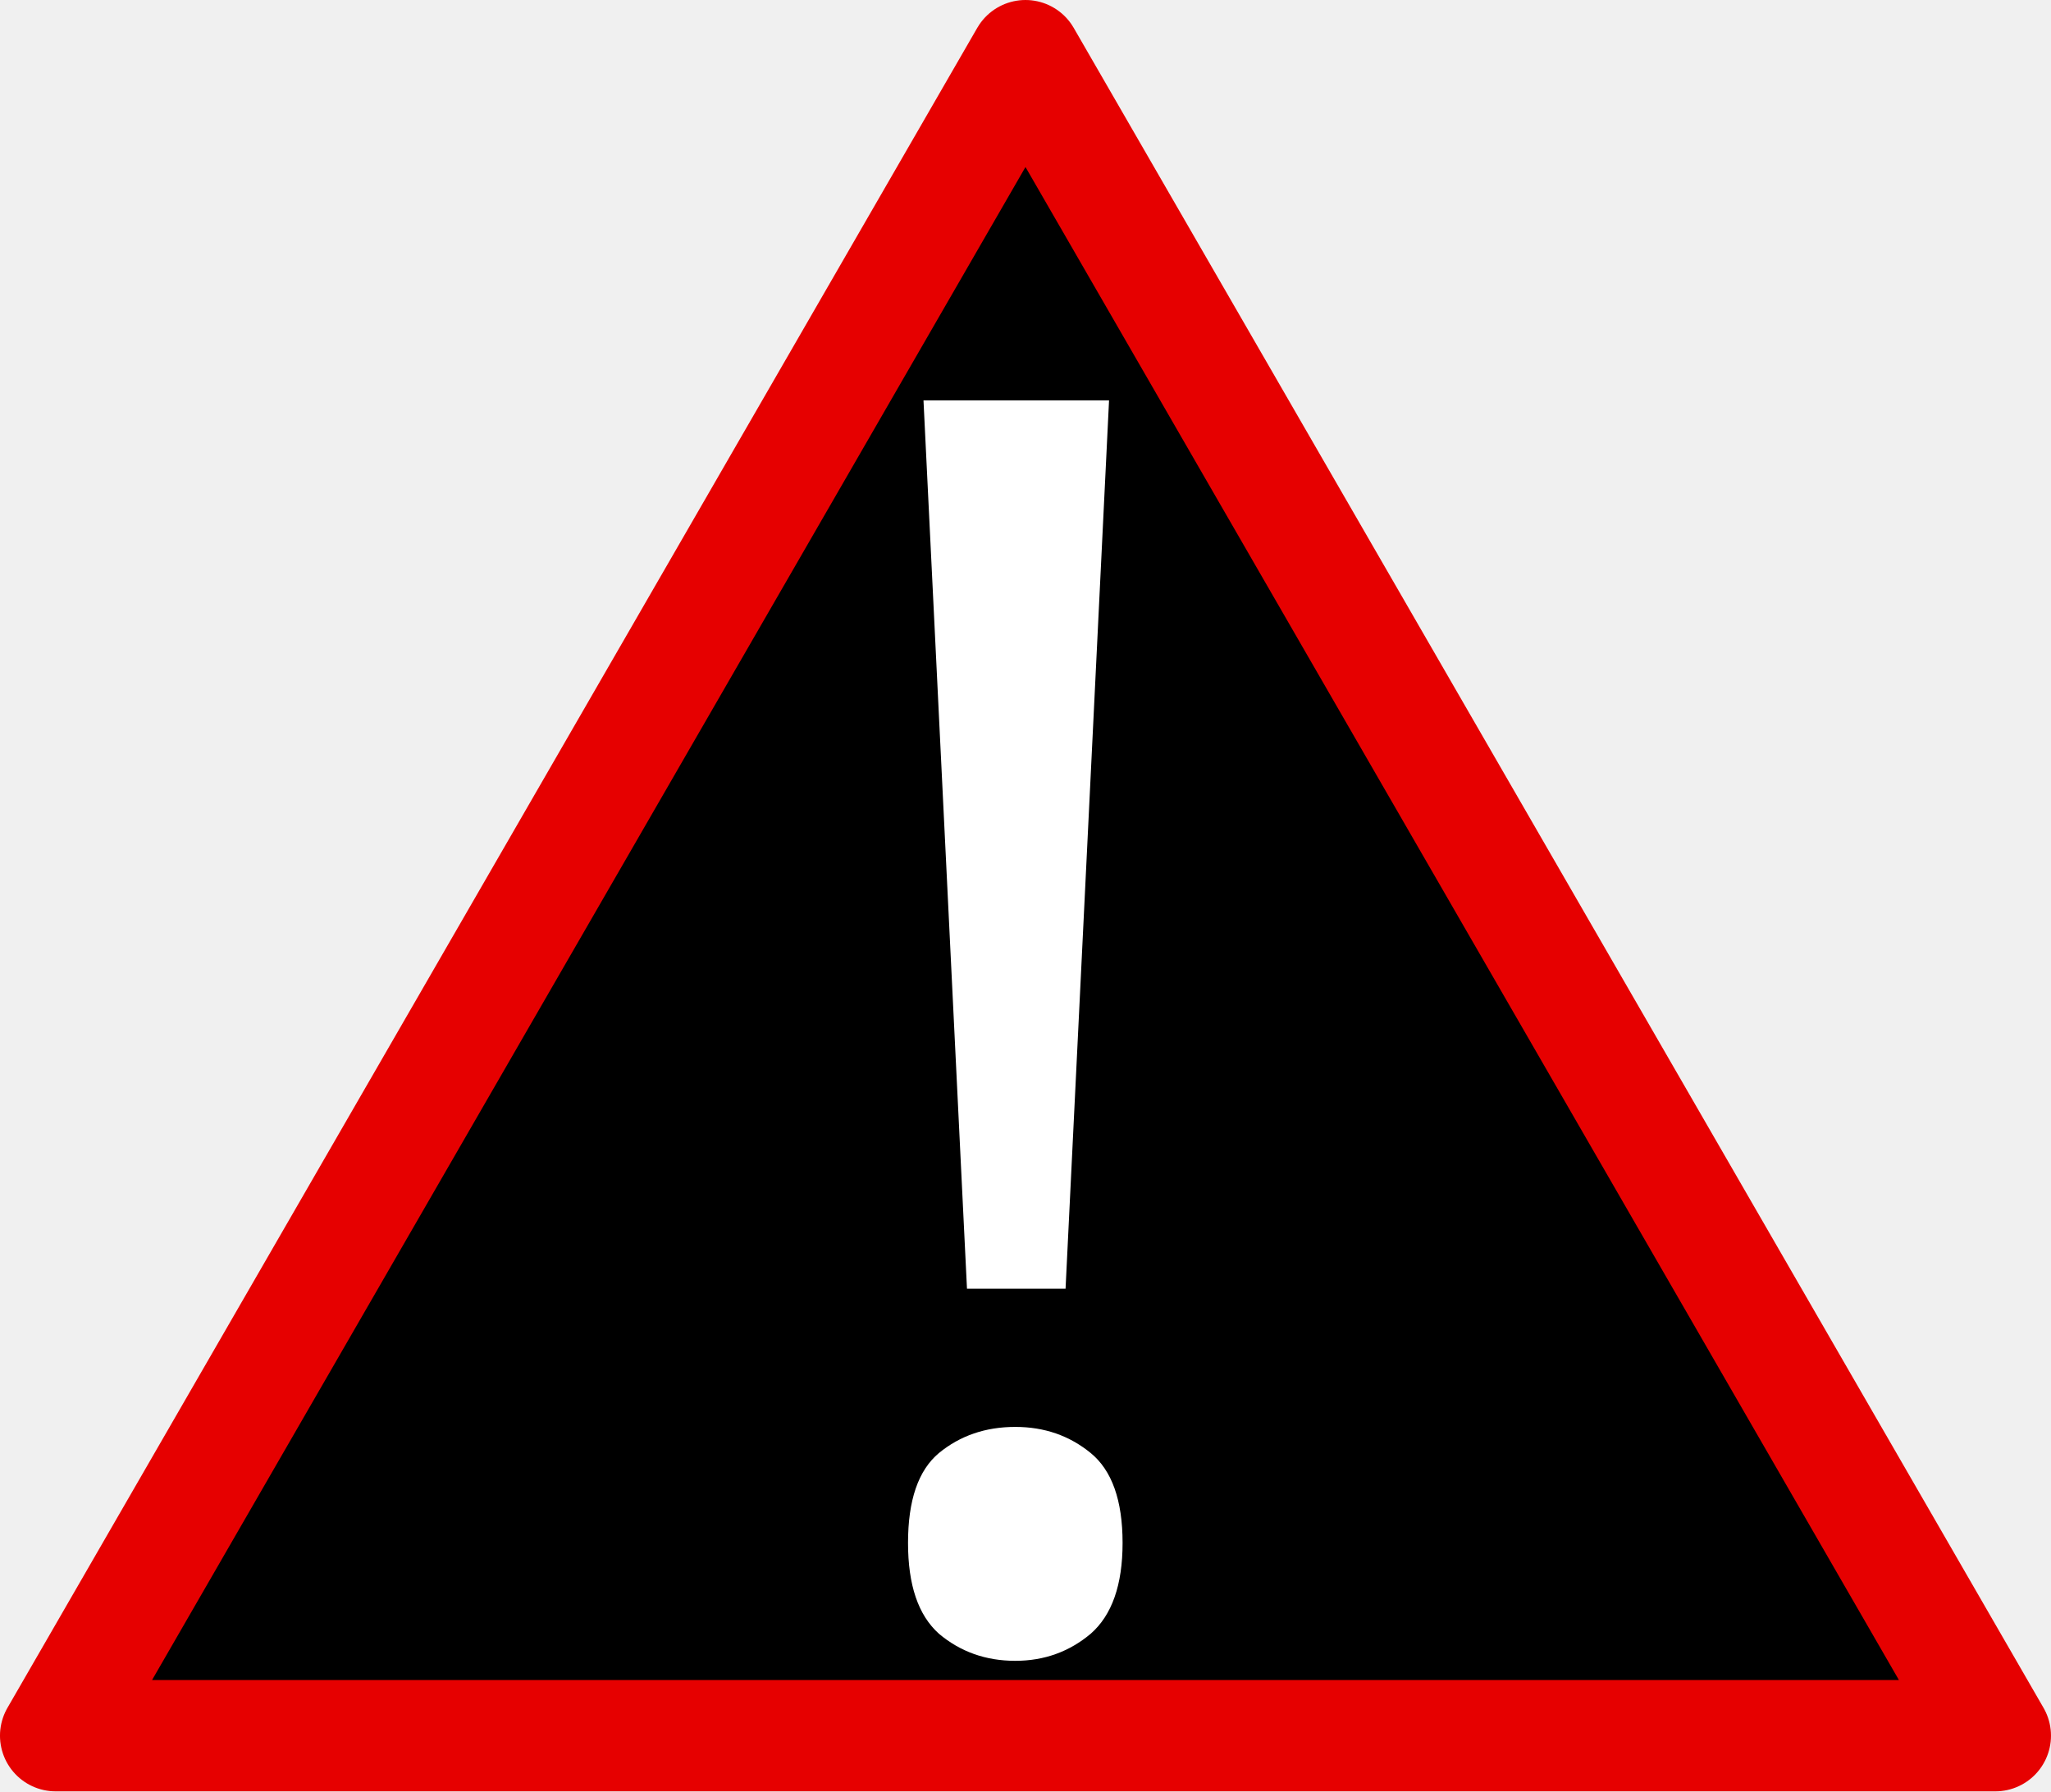
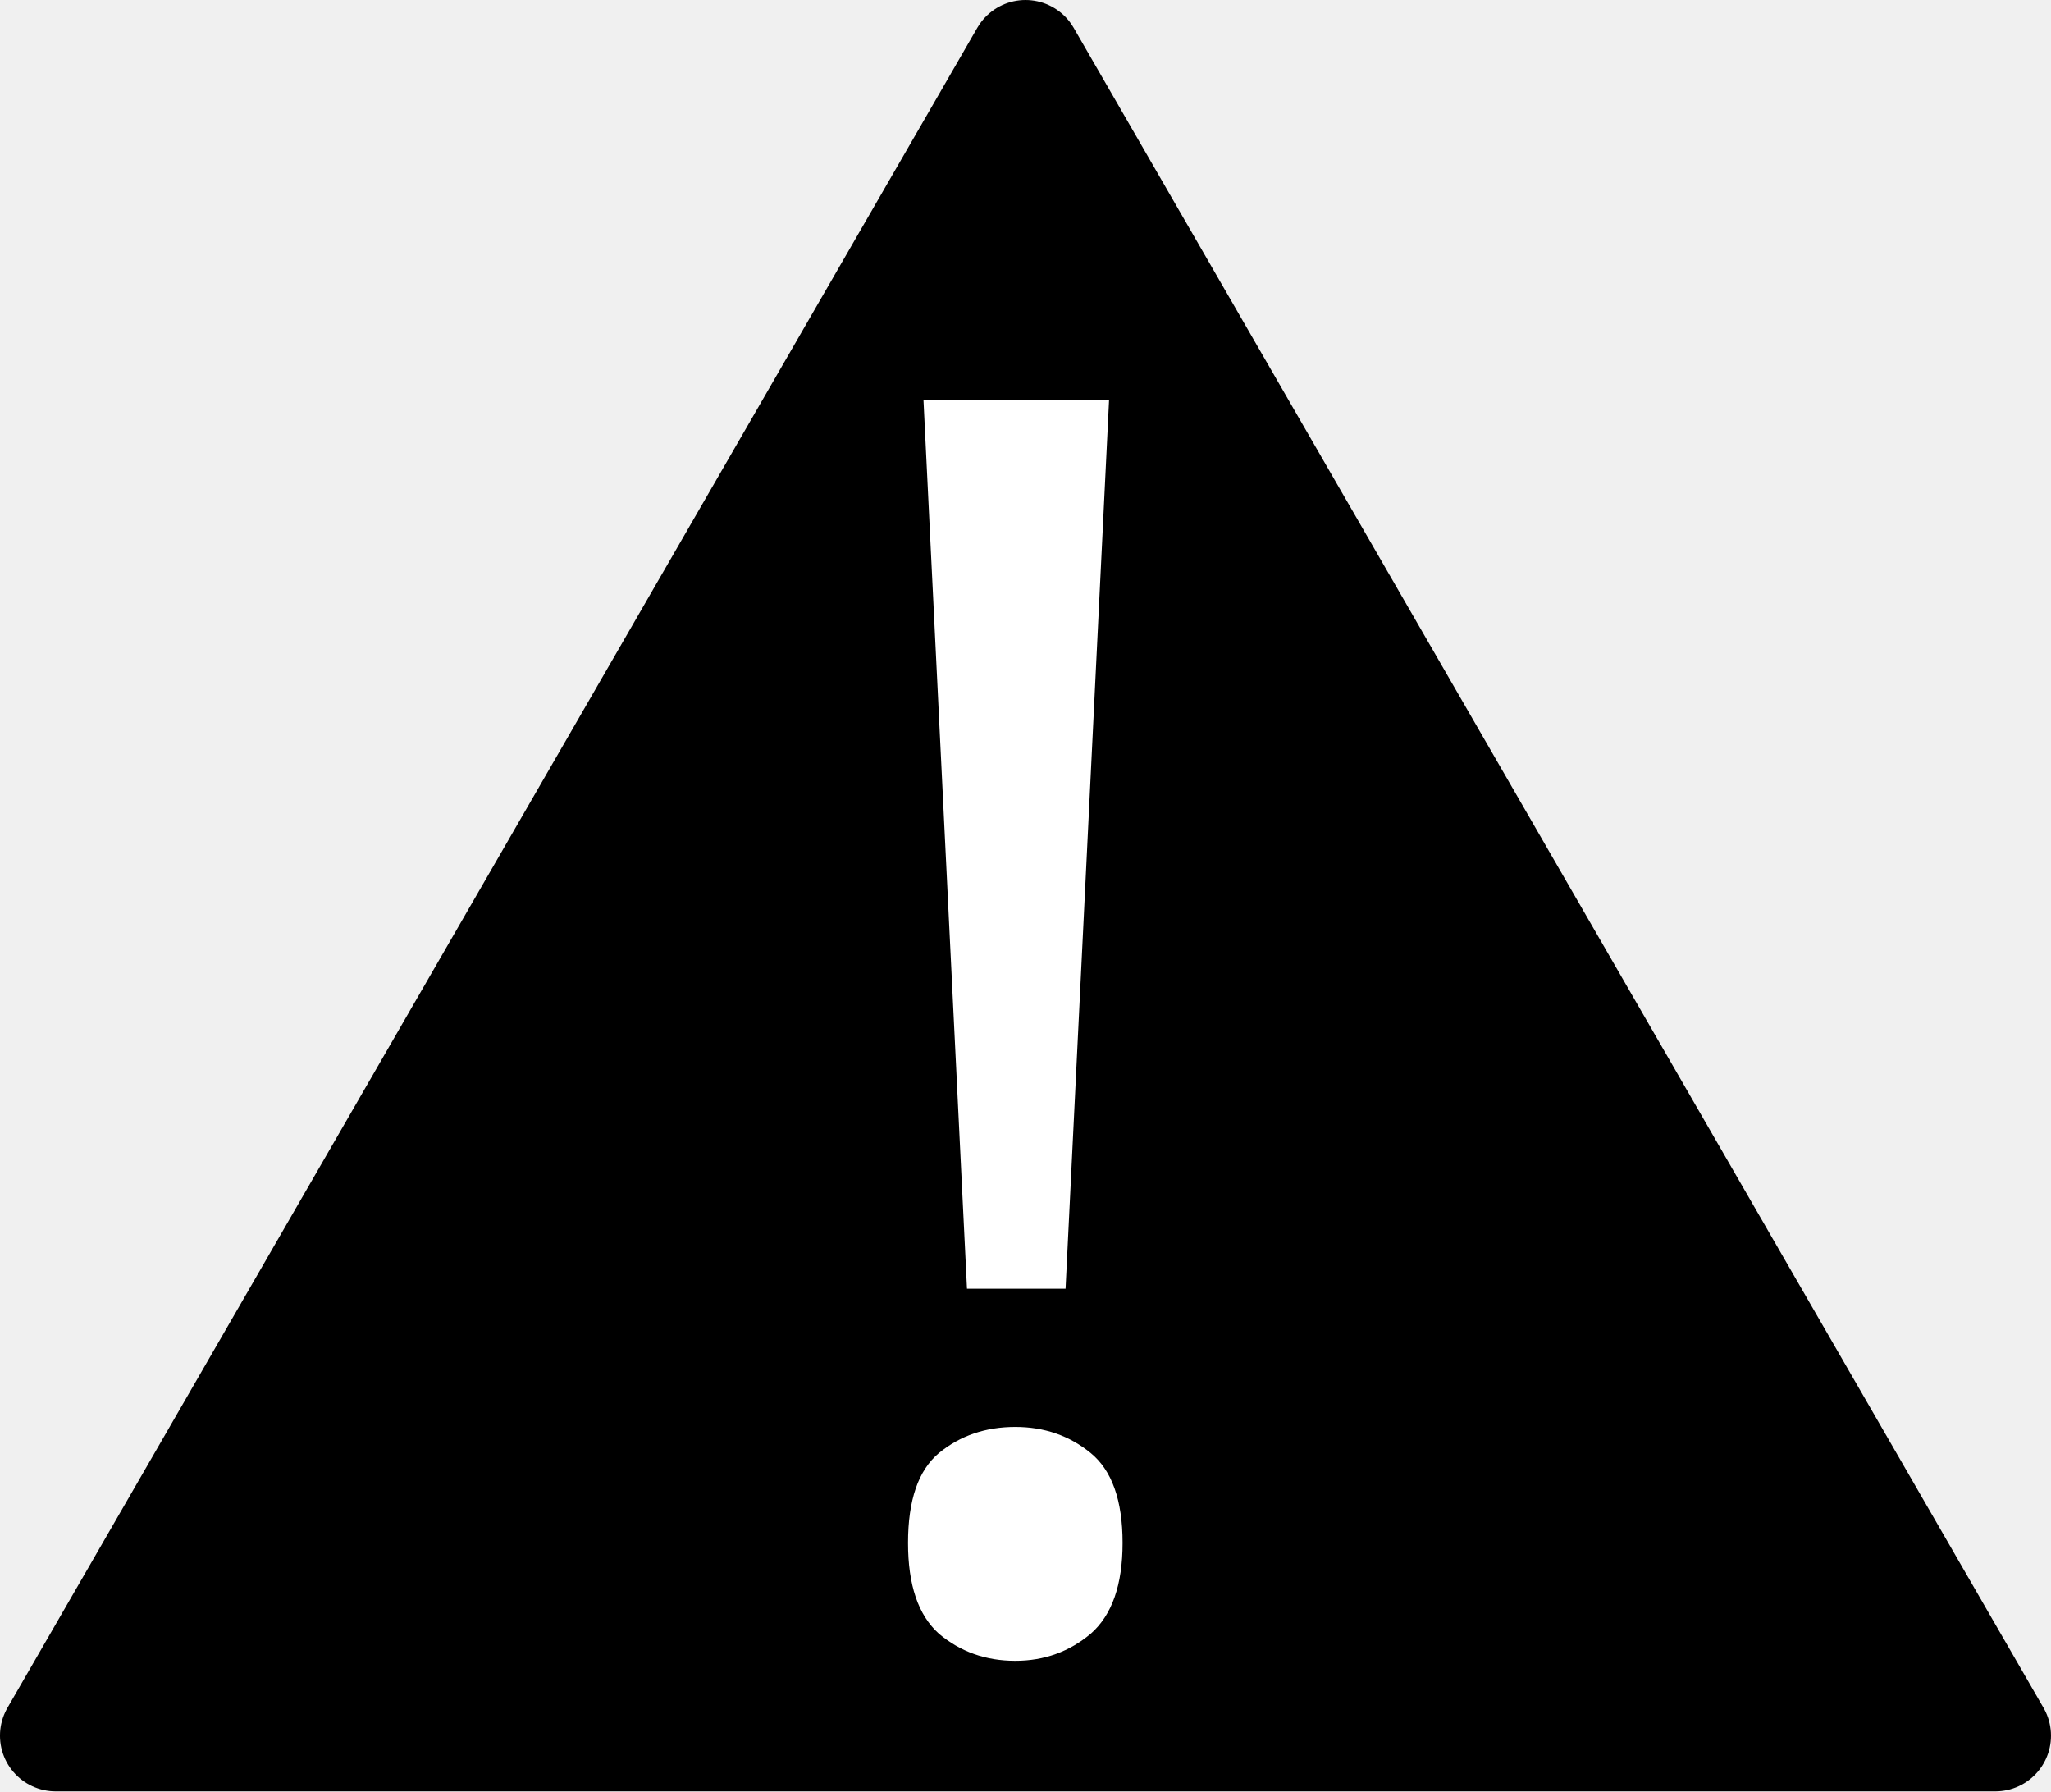
<svg xmlns="http://www.w3.org/2000/svg" width="33.16" height="28.958" id="svg3006" version="1.1">
  <defs id="defs3008" />
  <g id="layer1" transform="translate(3.700306,-1025.402)">
-     <path style="fill:#000000;fill-opacity:1;stroke:#e60000;stroke-width:1.8;stroke-linecap:round;stroke-linejoin:round;stroke-miterlimit:4;stroke-opacity:1;stroke-dasharray:none" id="path5604" d="m 18.963,30.896 -31.36,0 L 3.283,3.738 z" transform="translate(9.596449,1022.564)" />
+     <path style="fill:#000000;fill-opacity:1;stroke:#000000;stroke-width:1.8;stroke-linecap:round;stroke-linejoin:round;stroke-miterlimit:4;stroke-opacity:1;stroke-dasharray:none" id="path5604" d="m 18.963,30.896 -31.36,0 L 3.283,3.738 z" transform="translate(9.596449,1022.564)" />
    <text xml:space="preserve" style="font-size:28px;font-style:normal;font-variant:normal;font-weight:normal;font-stretch:normal;text-align:start;line-height:100%;letter-spacing:0px;word-spacing:0px;writing-mode:lr-tb;text-anchor:start;fill:#ffffff;fill-opacity:1;stroke:none;font-family:Loma;-inkscape-font-specification:Loma" x="8.965" y="1051.857" id="text6118">
      <tspan id="tspan6120" x="8.965" y="1051.857">!</tspan>
    </text>
  </g>
</svg>
